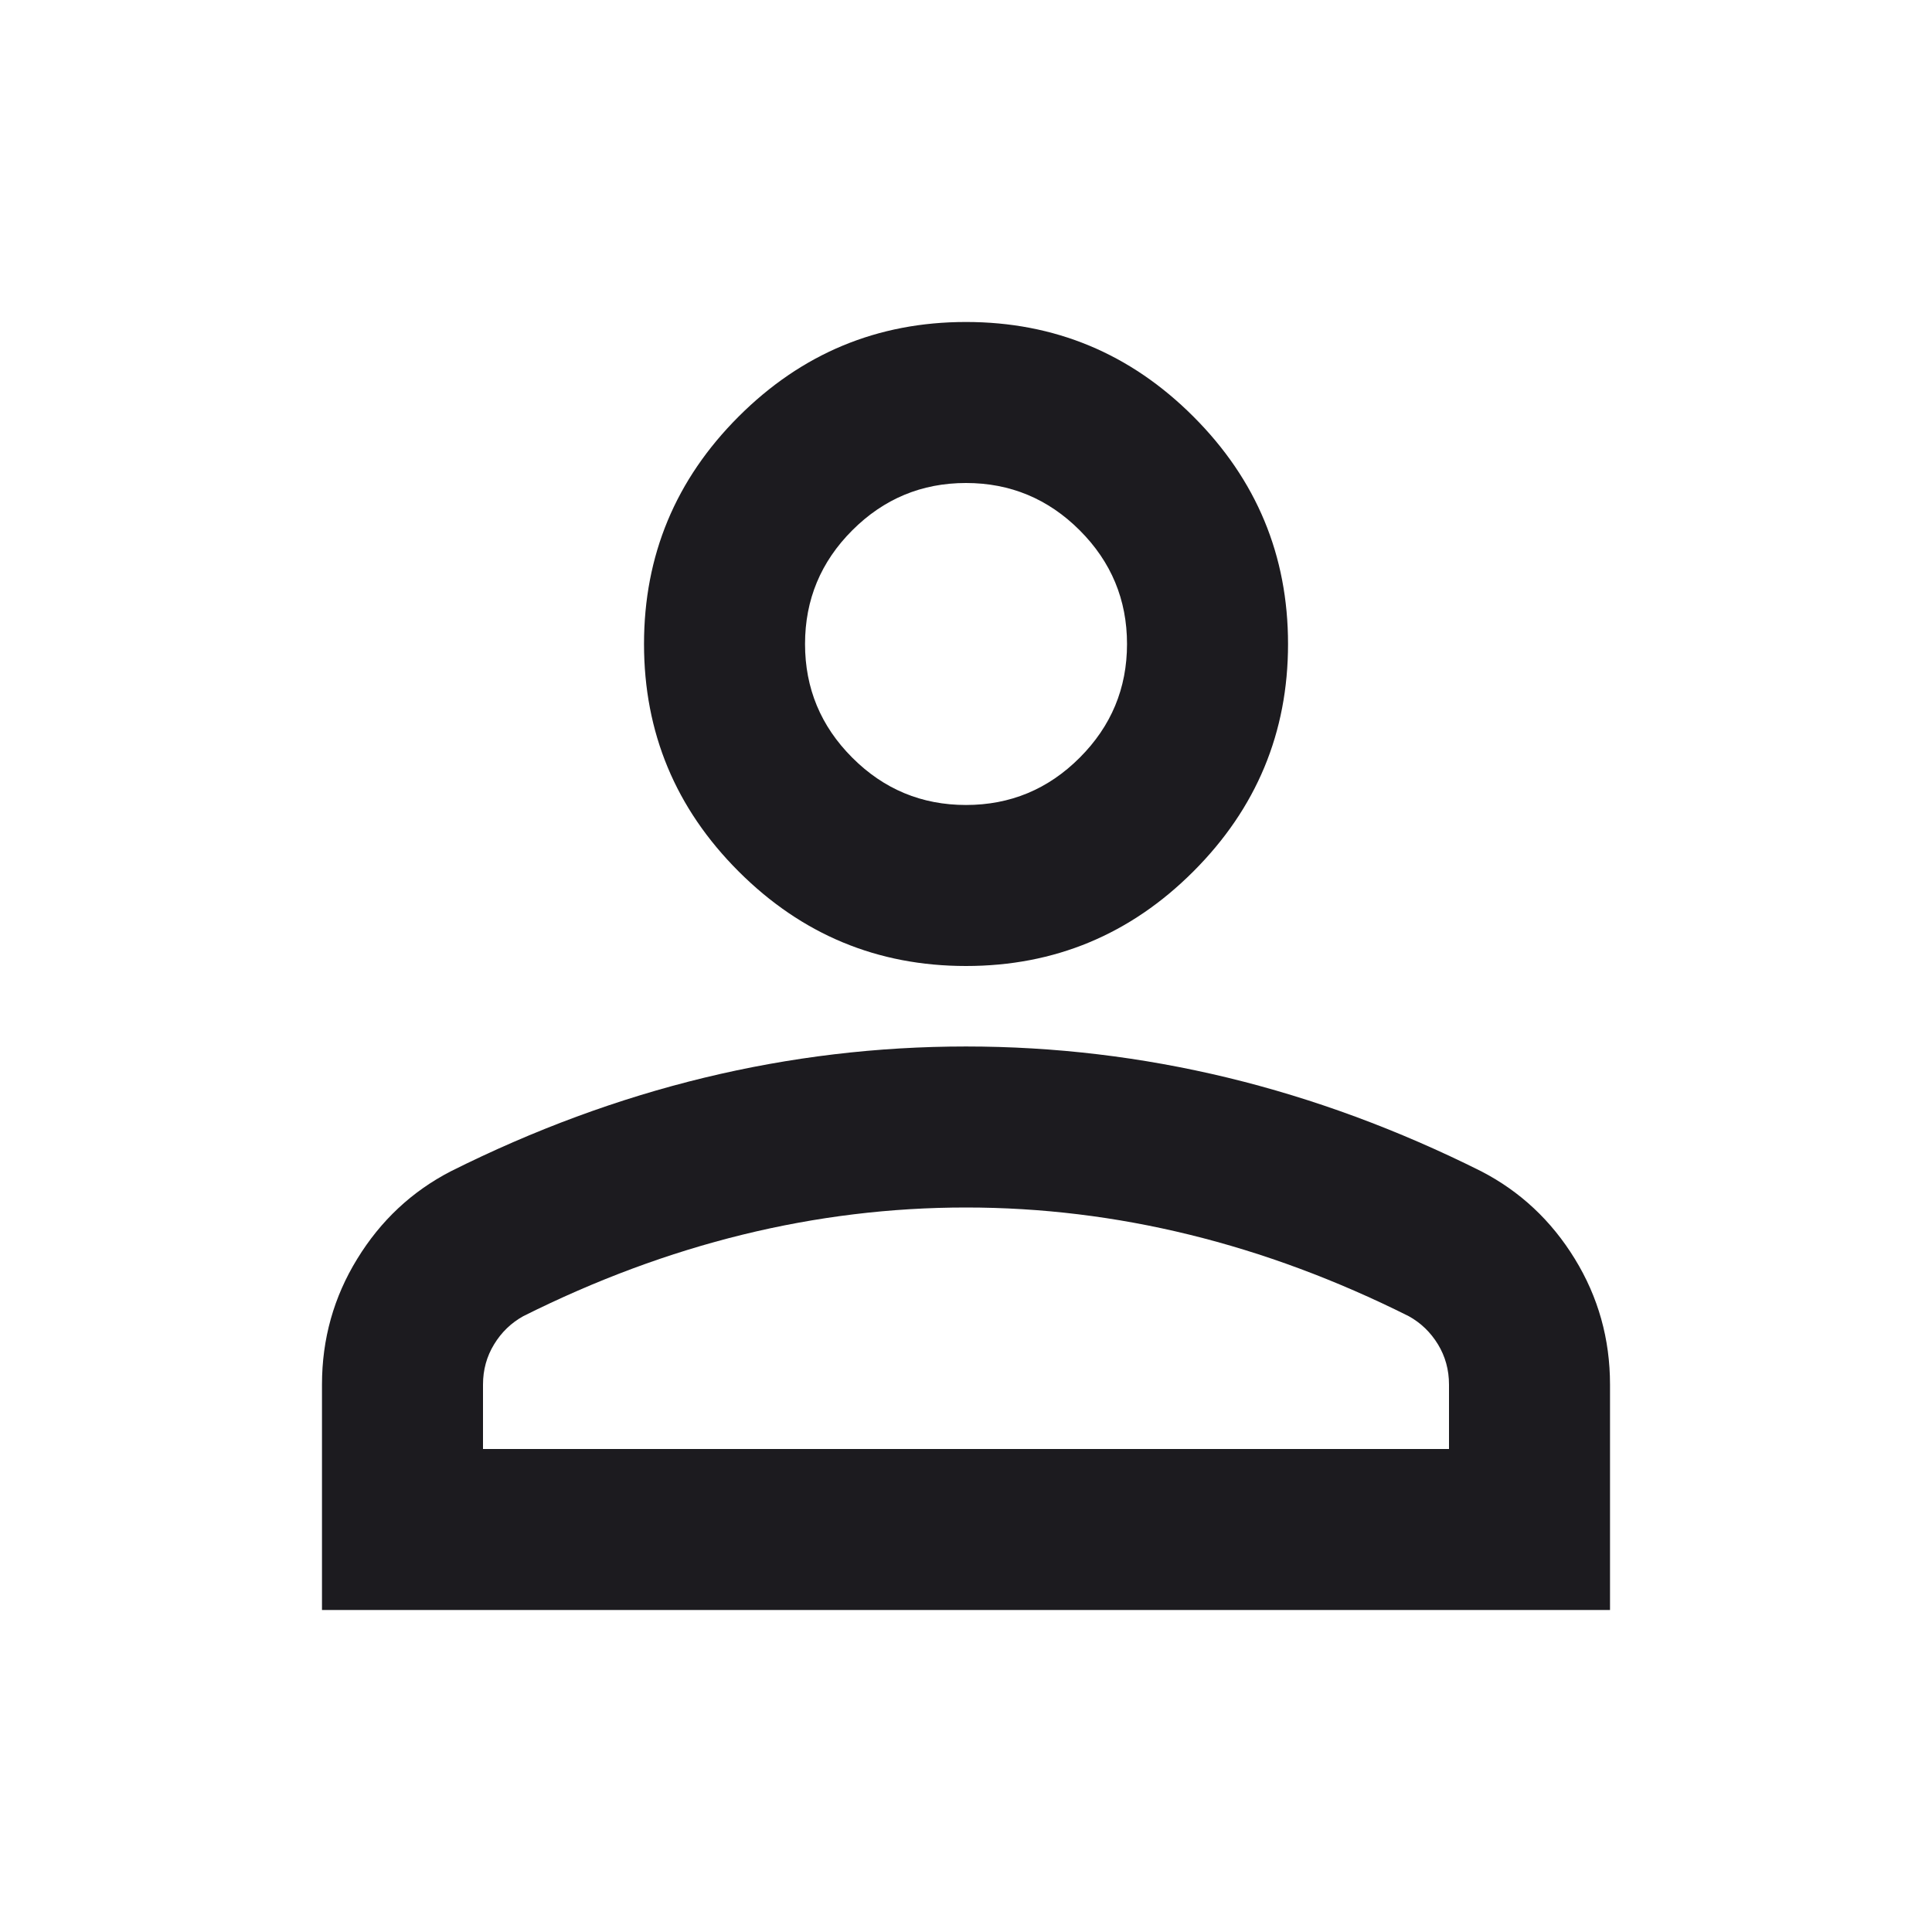
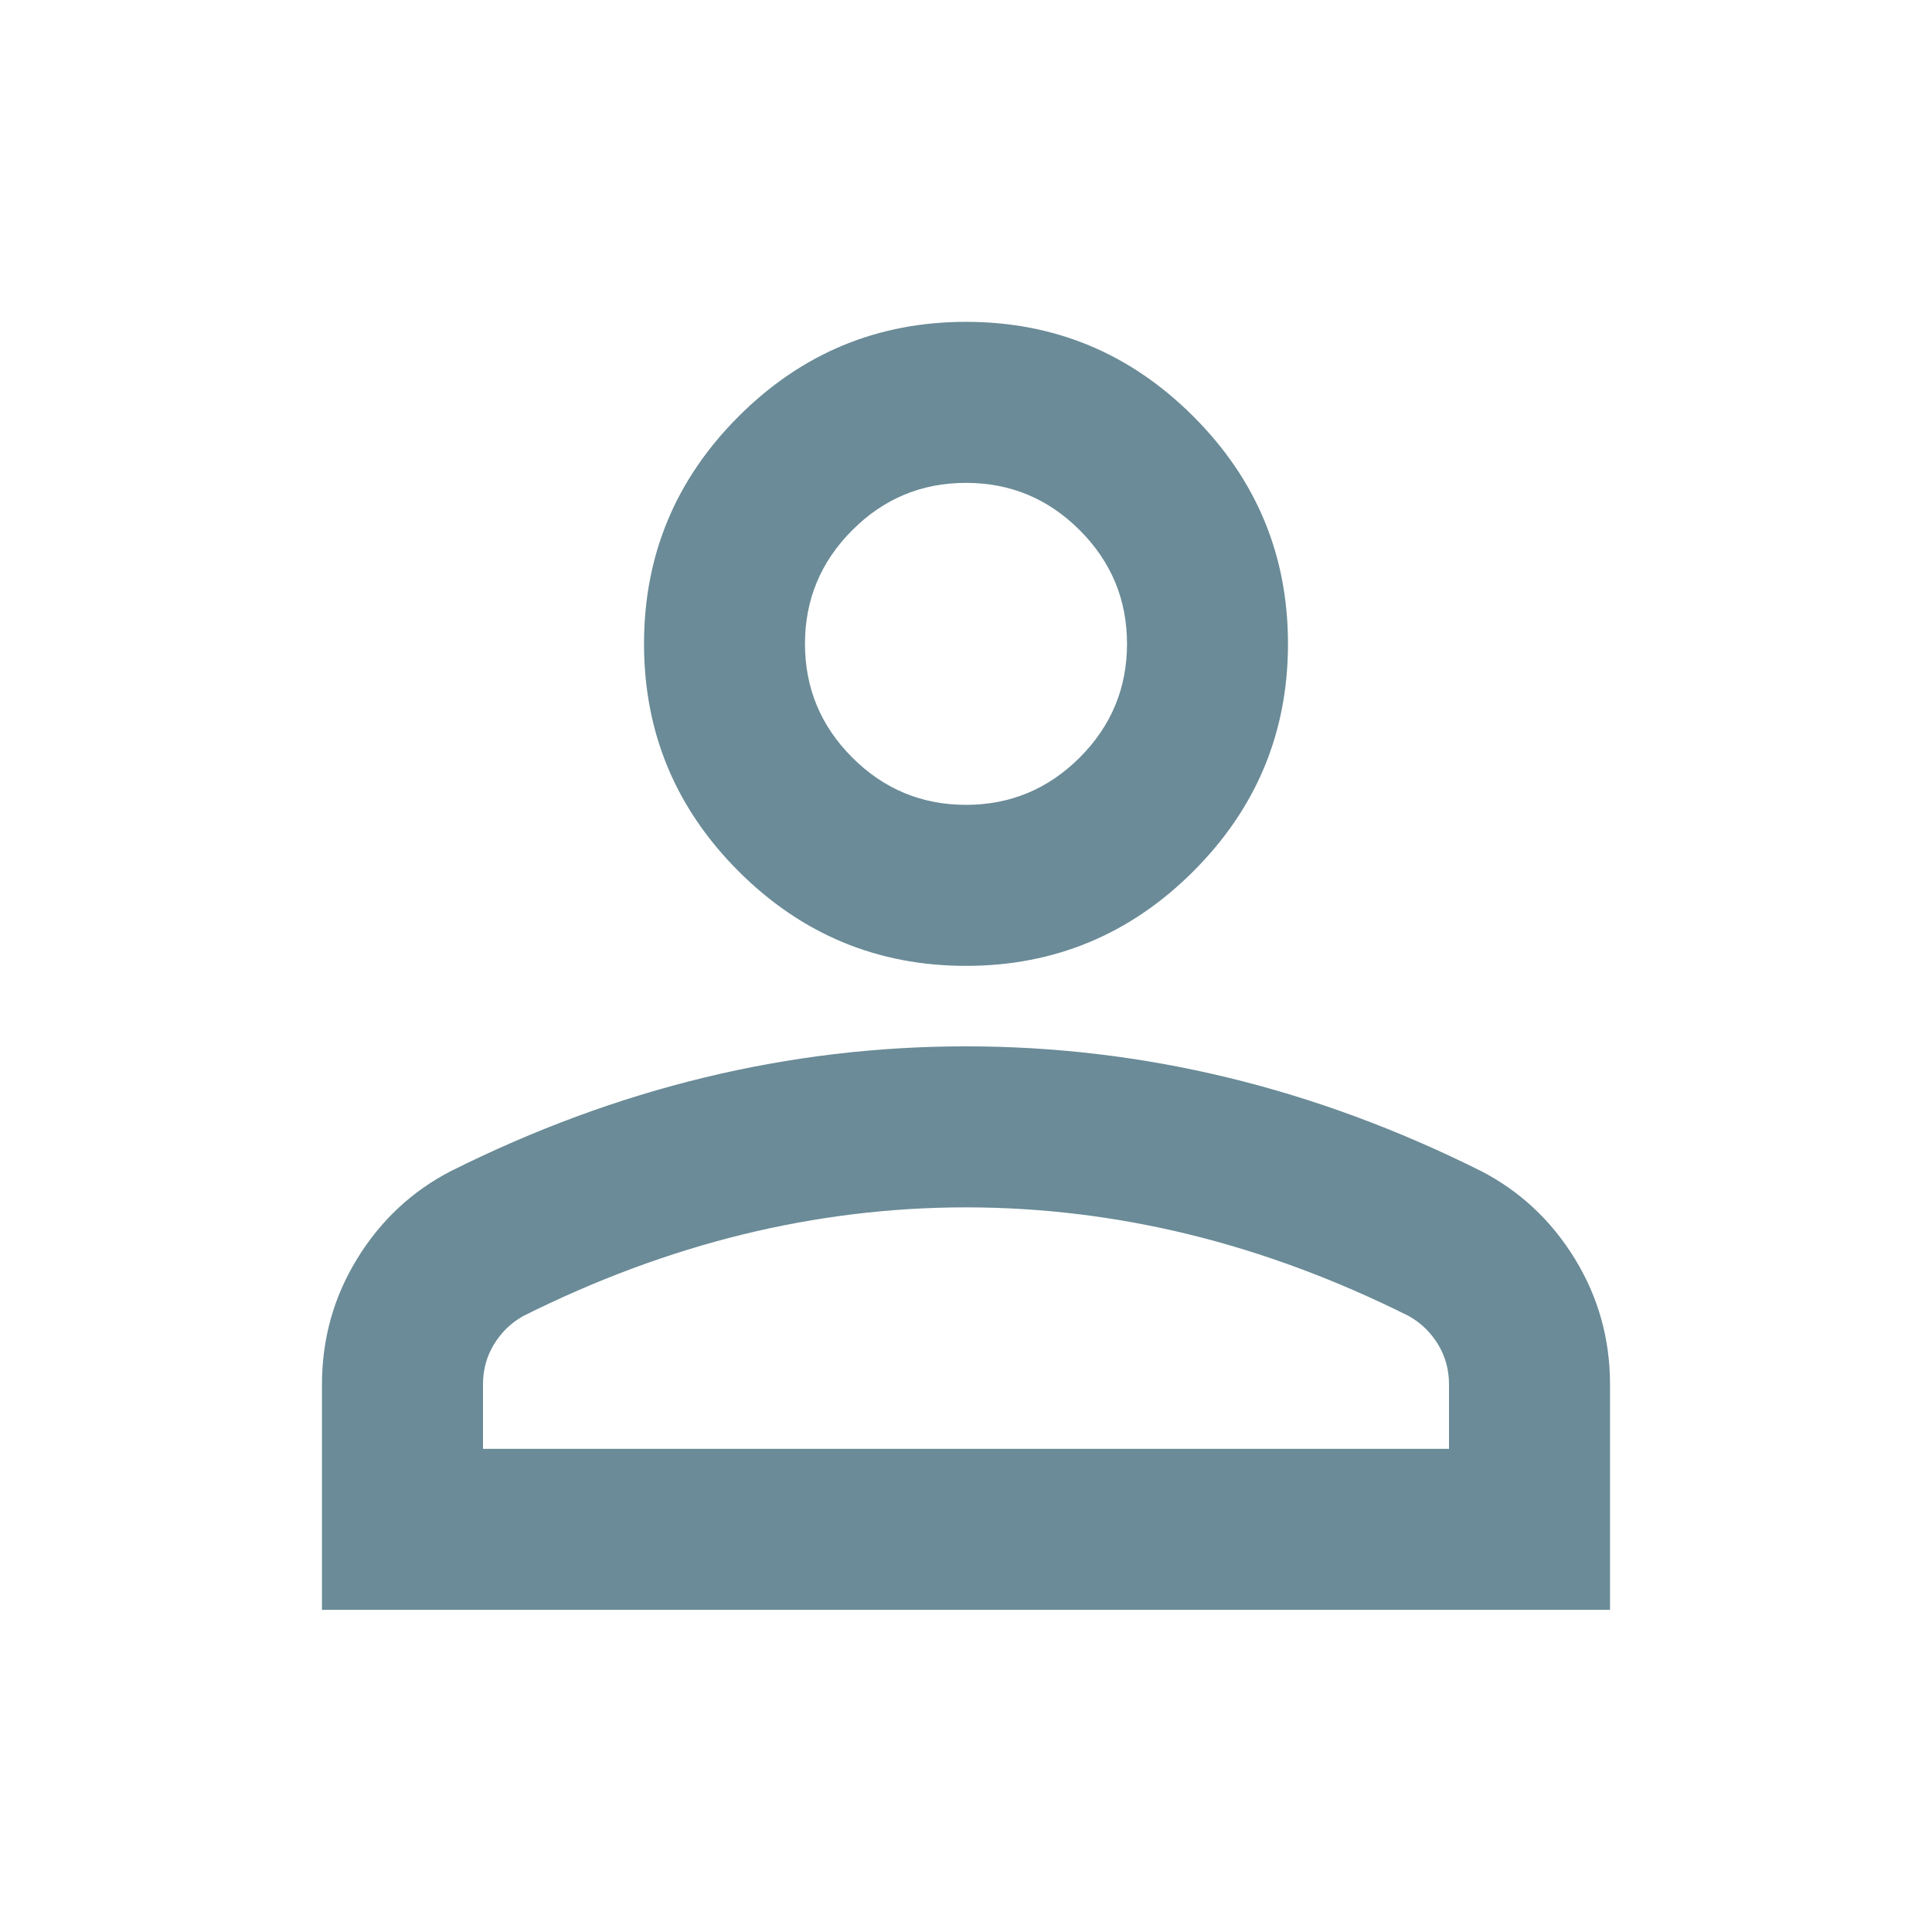
- <svg xmlns="http://www.w3.org/2000/svg" width="35" height="35" viewBox="0 0 35 35" fill="none">
-   <mask id="mask0_106_327" style="mask-type:alpha" maskUnits="userSpaceOnUse" x="0" y="0" width="35" height="35">
-     <rect width="35" height="35" fill="#D9D9D9" />
+ <svg xmlns="http://www.w3.org/2000/svg" width="29" height="29" viewBox="0 0 29 29" fill="none">
+   <mask id="mask0_10_57" style="mask-type:alpha" maskUnits="userSpaceOnUse" x="0" y="0" width="29" height="29">
+     <rect width="29" height="29" fill="#D9D9D9" />
  </mask>
-   <g mask="url(#mask0_106_327)">
-     <path d="M17.5 17.5C15.896 17.5 14.523 16.929 13.38 15.786C12.238 14.644 11.667 13.271 11.667 11.667C11.667 10.062 12.238 8.689 13.38 7.547C14.523 6.404 15.896 5.833 17.5 5.833C19.104 5.833 20.478 6.404 21.62 7.547C22.762 8.689 23.334 10.062 23.334 11.667C23.334 13.271 22.762 14.644 21.62 15.786C20.478 16.929 19.104 17.5 17.5 17.5ZM5.833 29.167V25.083C5.833 24.257 6.046 23.497 6.472 22.805C6.897 22.112 7.462 21.583 8.167 21.219C9.674 20.465 11.205 19.9 12.761 19.523C14.316 19.147 15.896 18.958 17.5 18.958C19.104 18.958 20.684 19.147 22.24 19.523C23.795 19.9 25.327 20.465 26.834 21.219C27.538 21.583 28.104 22.112 28.529 22.805C28.954 23.497 29.167 24.257 29.167 25.083V29.167H5.833ZM8.75 26.25H26.25V25.083C26.25 24.816 26.183 24.573 26.05 24.354C25.916 24.135 25.74 23.965 25.521 23.844C24.209 23.187 22.884 22.695 21.547 22.367C20.21 22.039 18.861 21.875 17.5 21.875C16.139 21.875 14.79 22.039 13.453 22.367C12.117 22.695 10.792 23.187 9.479 23.844C9.261 23.965 9.084 24.135 8.951 24.354C8.817 24.573 8.75 24.816 8.75 25.083V26.25ZM17.5 14.583C18.302 14.583 18.989 14.298 19.56 13.726C20.131 13.155 20.417 12.469 20.417 11.667C20.417 10.864 20.131 10.178 19.56 9.607C18.989 9.036 18.302 8.75 17.5 8.75C16.698 8.75 16.011 9.036 15.44 9.607C14.869 10.178 14.584 10.864 14.584 11.667C14.584 12.469 14.869 13.155 15.44 13.726C16.011 14.298 16.698 14.583 17.5 14.583Z" fill="#1C1B1F" />
+   <g mask="url(#mask0_10_57)">
+     <path d="M14.5 14.498C13.171 14.498 12.033 14.024 11.086 13.078C10.14 12.131 9.667 10.994 9.667 9.664C9.667 8.335 10.14 7.197 11.086 6.251C12.033 5.304 13.171 4.831 14.5 4.831C15.829 4.831 16.967 5.304 17.913 6.251C18.86 7.197 19.333 8.335 19.333 9.664C19.333 10.994 18.86 12.131 17.913 13.078C16.967 14.024 15.829 14.498 14.5 14.498ZM4.833 24.164V20.781C4.833 20.096 5.009 19.467 5.362 18.893C5.714 18.319 6.183 17.881 6.767 17.579C8.015 16.955 9.284 16.486 10.573 16.174C11.862 15.862 13.171 15.706 14.5 15.706C15.829 15.706 17.138 15.862 18.427 16.174C19.716 16.486 20.985 16.955 22.233 17.579C22.817 17.881 23.285 18.319 23.638 18.893C23.99 19.467 24.167 20.096 24.167 20.781V24.164H4.833ZM7.25 21.748H21.75V20.781C21.75 20.559 21.695 20.358 21.584 20.177C21.473 19.996 21.327 19.855 21.146 19.754C20.058 19.21 18.961 18.802 17.853 18.53C16.745 18.259 15.628 18.123 14.5 18.123C13.372 18.123 12.254 18.259 11.147 18.53C10.039 18.802 8.942 19.21 7.854 19.754C7.673 19.855 7.527 19.996 7.416 20.177C7.305 20.358 7.25 20.559 7.25 20.781V21.748ZM14.5 12.081C15.165 12.081 15.733 11.844 16.207 11.371C16.68 10.898 16.917 10.329 16.917 9.664C16.917 9 16.68 8.431 16.207 7.958C15.733 7.484 15.165 7.248 14.5 7.248C13.835 7.248 13.266 7.484 12.793 7.958C12.32 8.431 12.083 9 12.083 9.664C12.083 10.329 12.32 10.898 12.793 11.371C13.266 11.844 13.835 12.081 14.5 12.081Z" fill="#6A8B97" />
  </g>
</svg>
